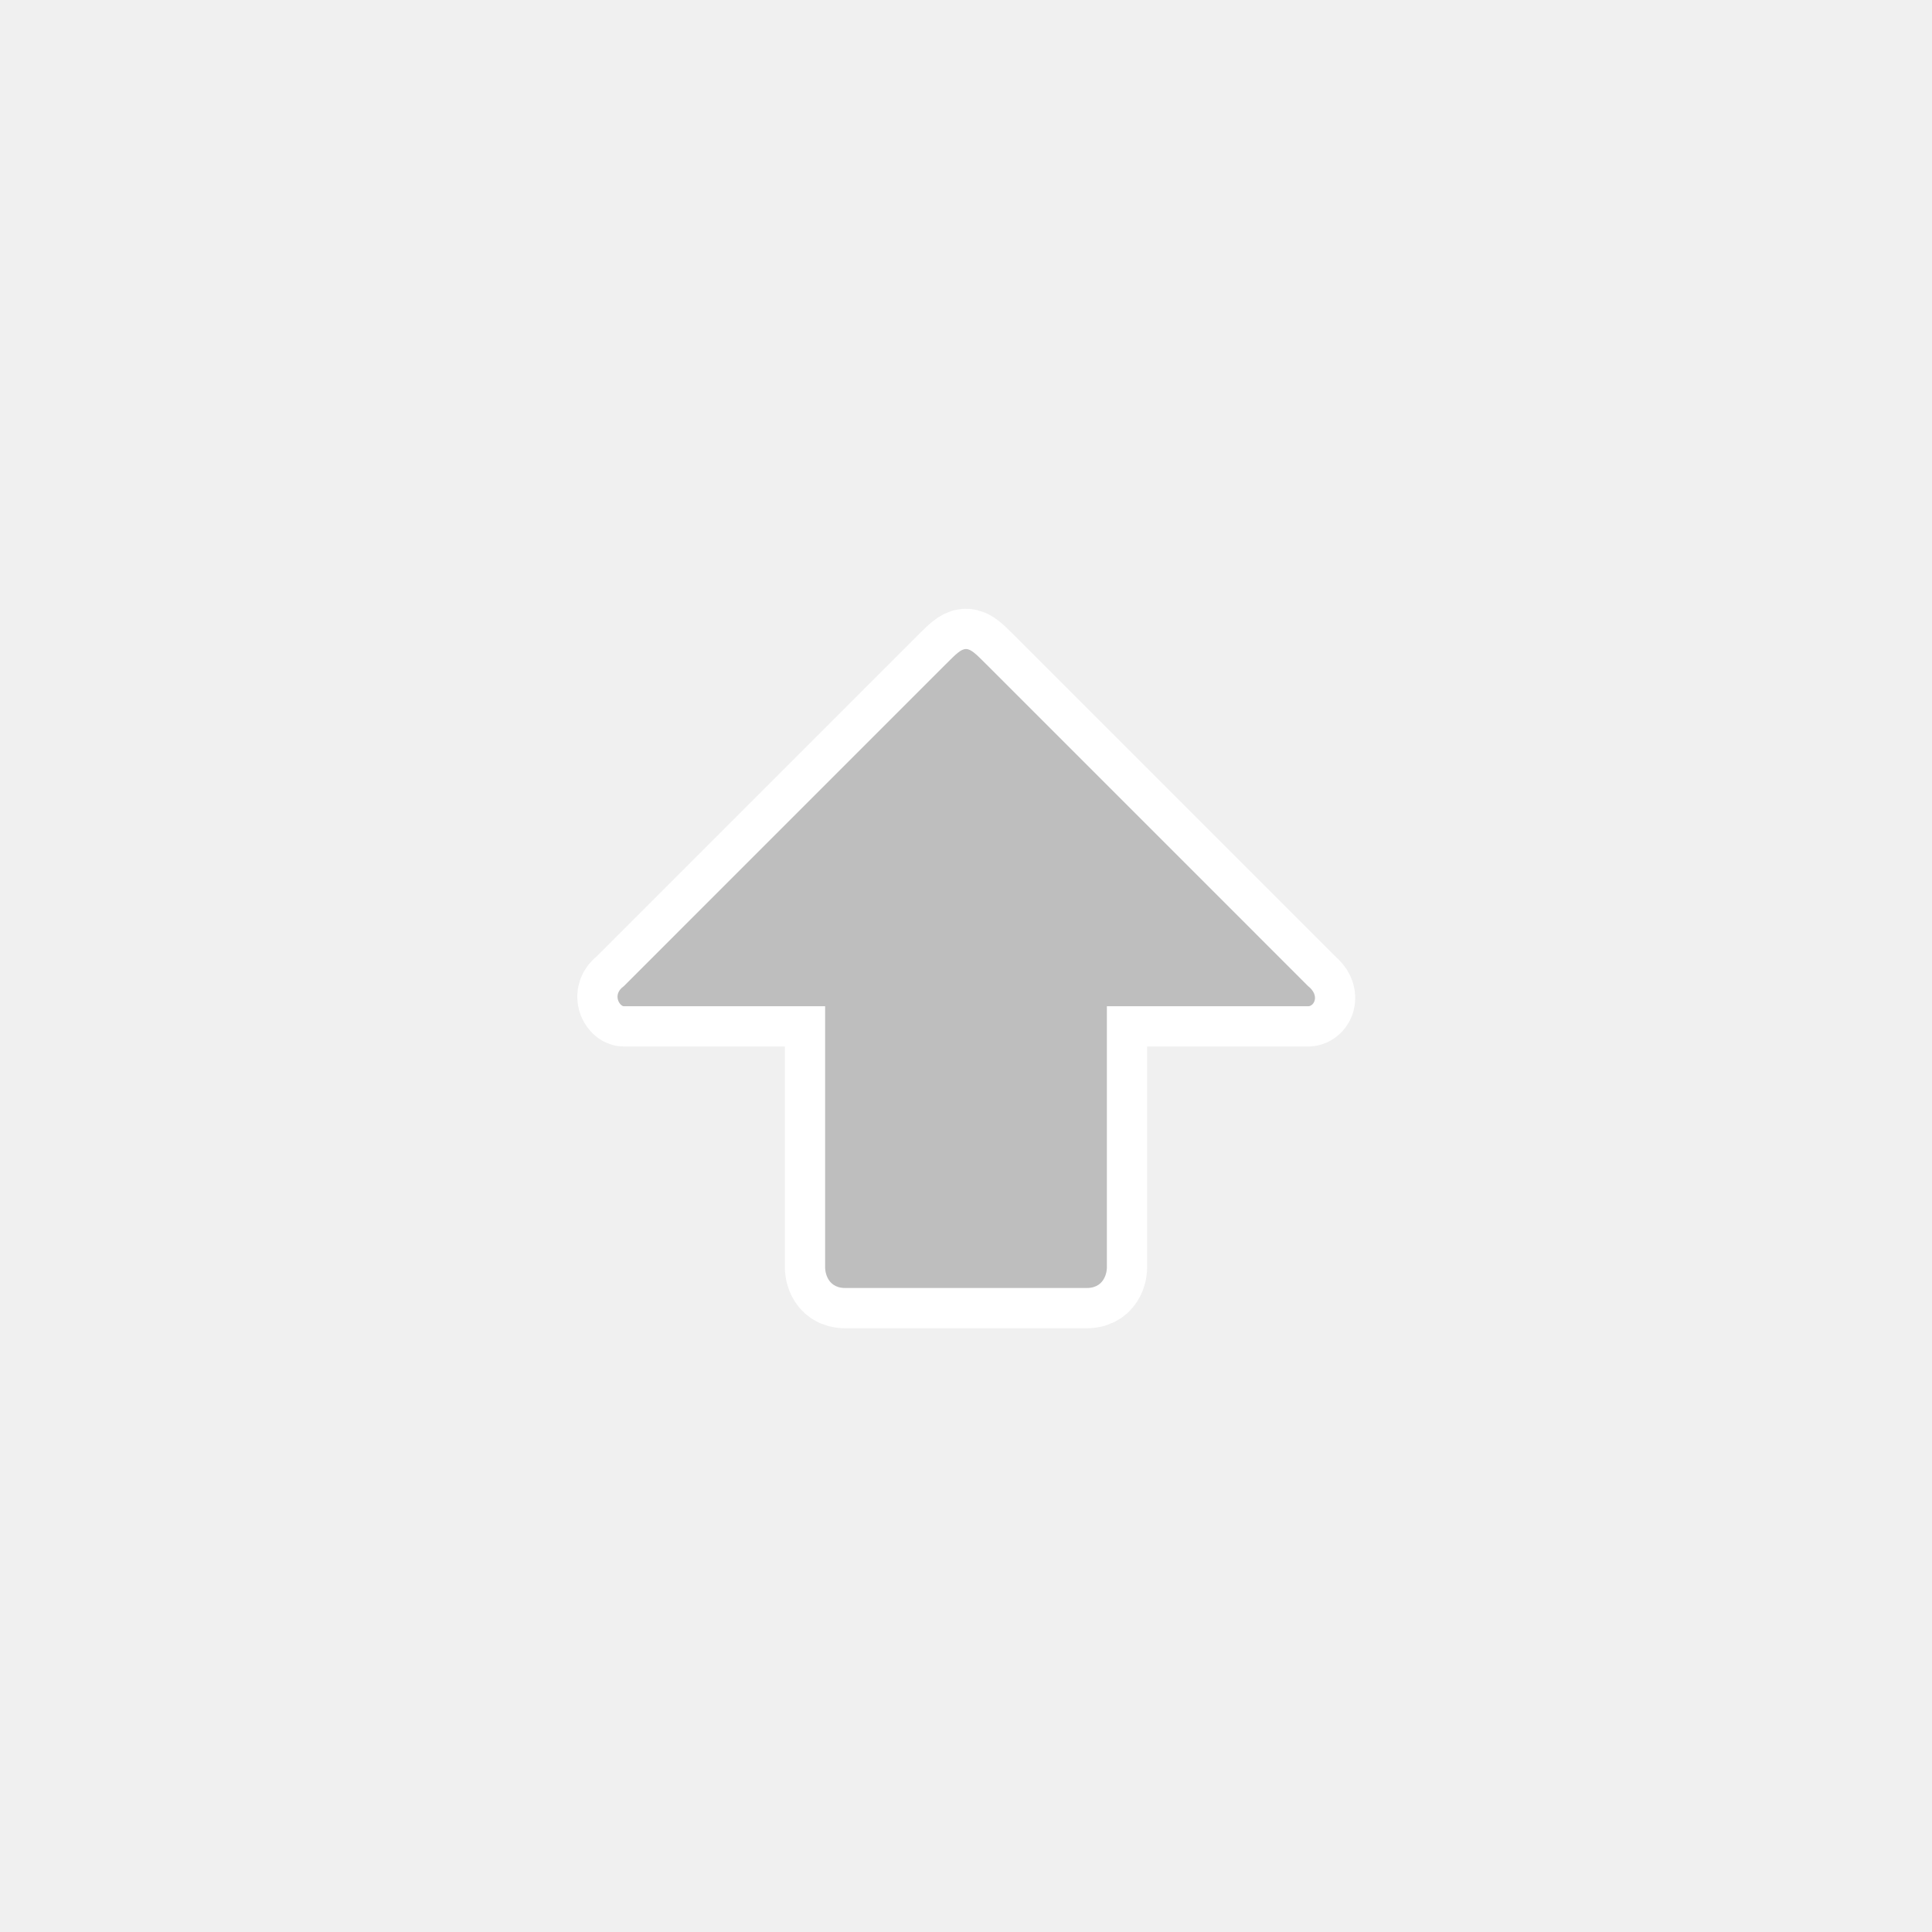
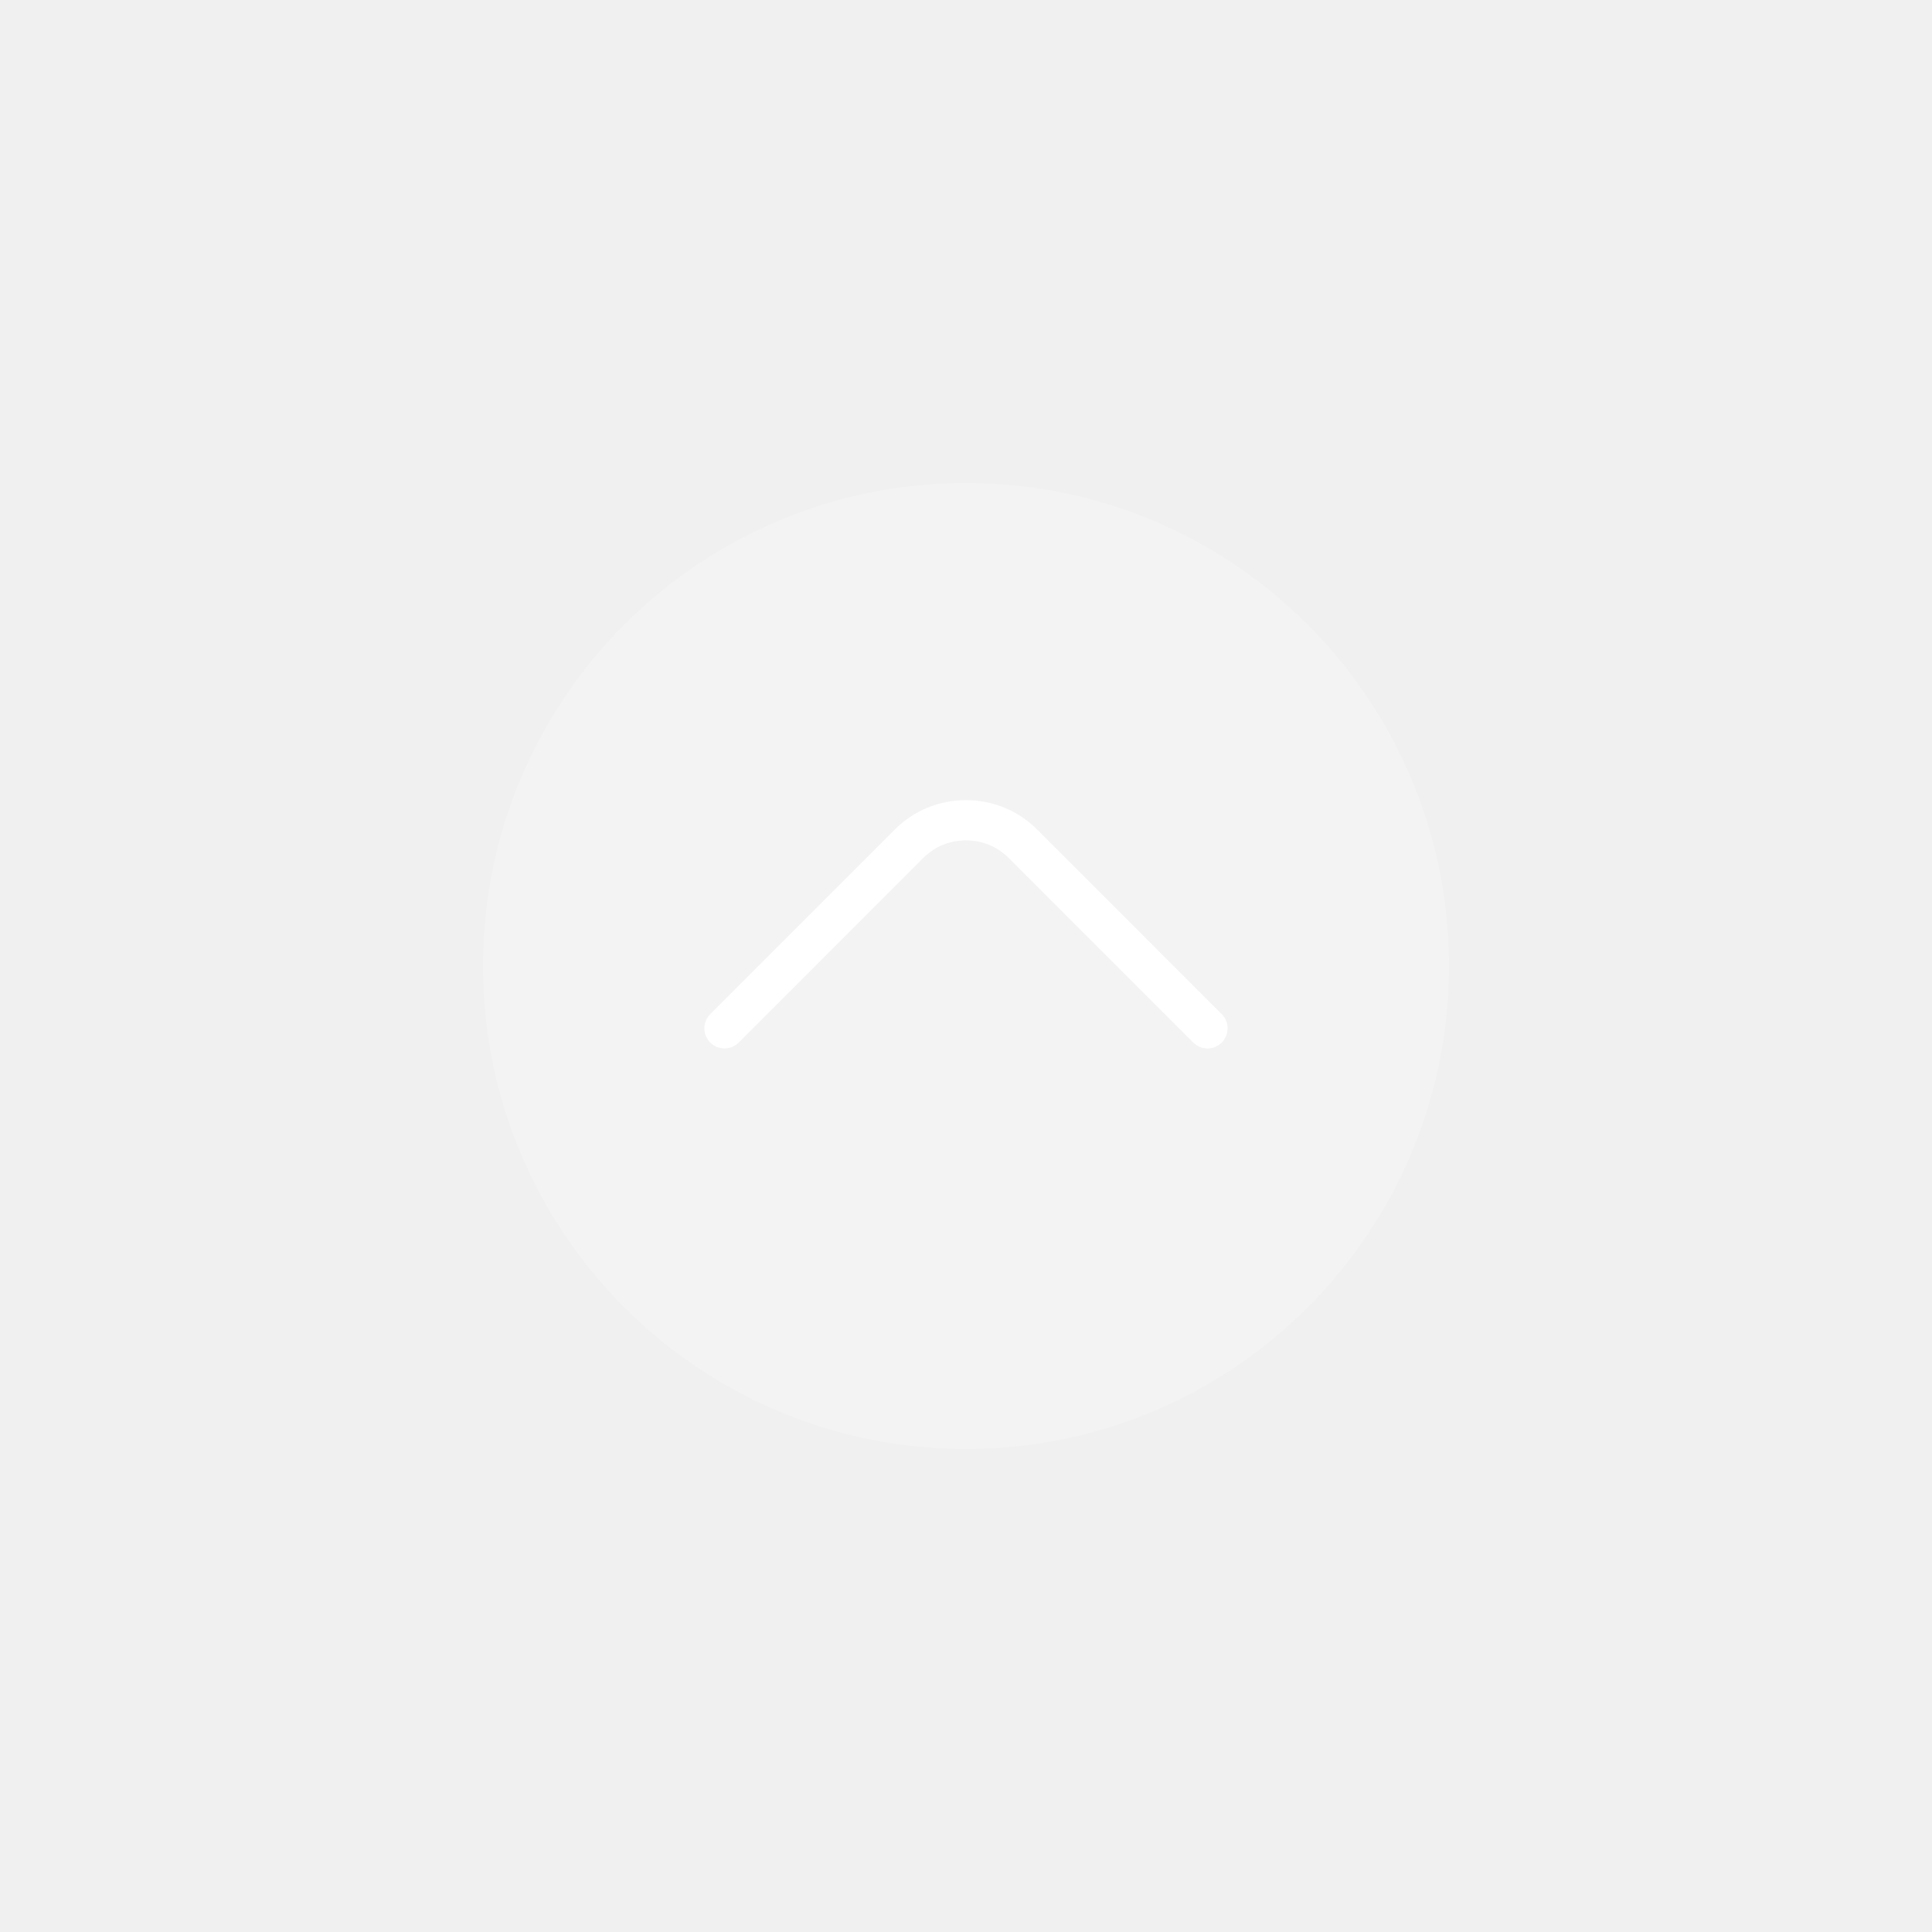
- <svg xmlns="http://www.w3.org/2000/svg" width="96" height="96" viewBox="0 0 96 96" xml:space="preserve" id="svg2" version="1.1">
-   <defs id="defs15">
- 		
- 	
- 			
- 			
- 		</defs>
-   <rect style="fill:none;stroke:none" id="rect3313" width="48" height="48" x="24" y="24" />
-   <g id="g3755">
-     <path style="fill:#bebebe;fill-opacity:1;fill-rule:nonzero;stroke:#ffffff;stroke-width:4;stroke-miterlimit:4;stroke-opacity:1;stroke-dasharray:none" d="m 65,50 c 0.3,0 0.588,-0.532 0,-1 L 49,33 c -1,-1 -1,-1 -2,0 L 31,49 c -0.598,0.425 -0.2,1 0,1 l 10,0 0,13 c 0,0 0,1 1,1 l 12,0 c 1,0 1,-1 1,-1 l 0,-13 10,0 z" id="path4046" />
-     <path id="path9" d="m 65,50 c 0.3,0 0.588,-0.532 0,-1 L 49,33 c -1,-1 -1,-1 -2,0 L 31,49 c -0.598,0.425 -0.2,1 0,1 l 10,0 0,13 c 0,0 0,1 1,1 l 12,0 c 1,0 1,-1 1,-1 l 0,-13 10,0 z" style="fill:#bebebe;fill-opacity:1;fill-rule:nonzero;stroke:none" />
+ <svg xmlns="http://www.w3.org/2000/svg" style="isolation:isolate" viewBox="0 0 96 96" width="96pt" height="96pt">
+   <defs>
+     <clipPath id="_clipPath_1FGSaZ57zeQsBuzqeWuWTD0sDFzdIcTB">
+       <rect width="96" height="96" />
+     </clipPath>
+   </defs>
+   <g clip-path="url(#_clipPath_1FGSaZ57zeQsBuzqeWuWTD0sDFzdIcTB)">
+     <g>
+       <g opacity="0.2">
+         <circle vector-effect="non-scaling-stroke" cx="48" cy="48" r="24" fill="rgb(255,255,255)" />
+       </g>
+       <path d=" M 60 52.097 C 59.744 52.097 59.488 51.999 59.293 51.804 L 50.121 42.631 C 49.558 42.068 48.804 41.757 47.999 41.757 L 47.999 41.757 C 47.195 41.757 46.441 42.067 45.878 42.631 L 36.707 51.803 C 36.316 52.194 35.684 52.194 35.293 51.803 C 34.902 51.412 34.902 50.78 35.293 50.389 L 44.464 41.217 C 45.405 40.276 46.661 39.758 47.999 39.758 C 47.999 39.758 47.999 39.758 47.999 39.758 C 49.338 39.758 50.593 40.277 51.534 41.218 L 60.706 50.391 C 61.097 50.782 61.097 51.414 60.706 51.805 C 60.512 51.999 60.256 52.097 60 52.097 Z " fill="rgb(255,255,255)" />
+     </g>
+     <g opacity="0">
+       <rect x="0" y="0" width="64" height="64" transform="matrix(1,0,0,1,0,0)" fill="rgb(255,255,255)" />
+     </g>
  </g>
</svg>
